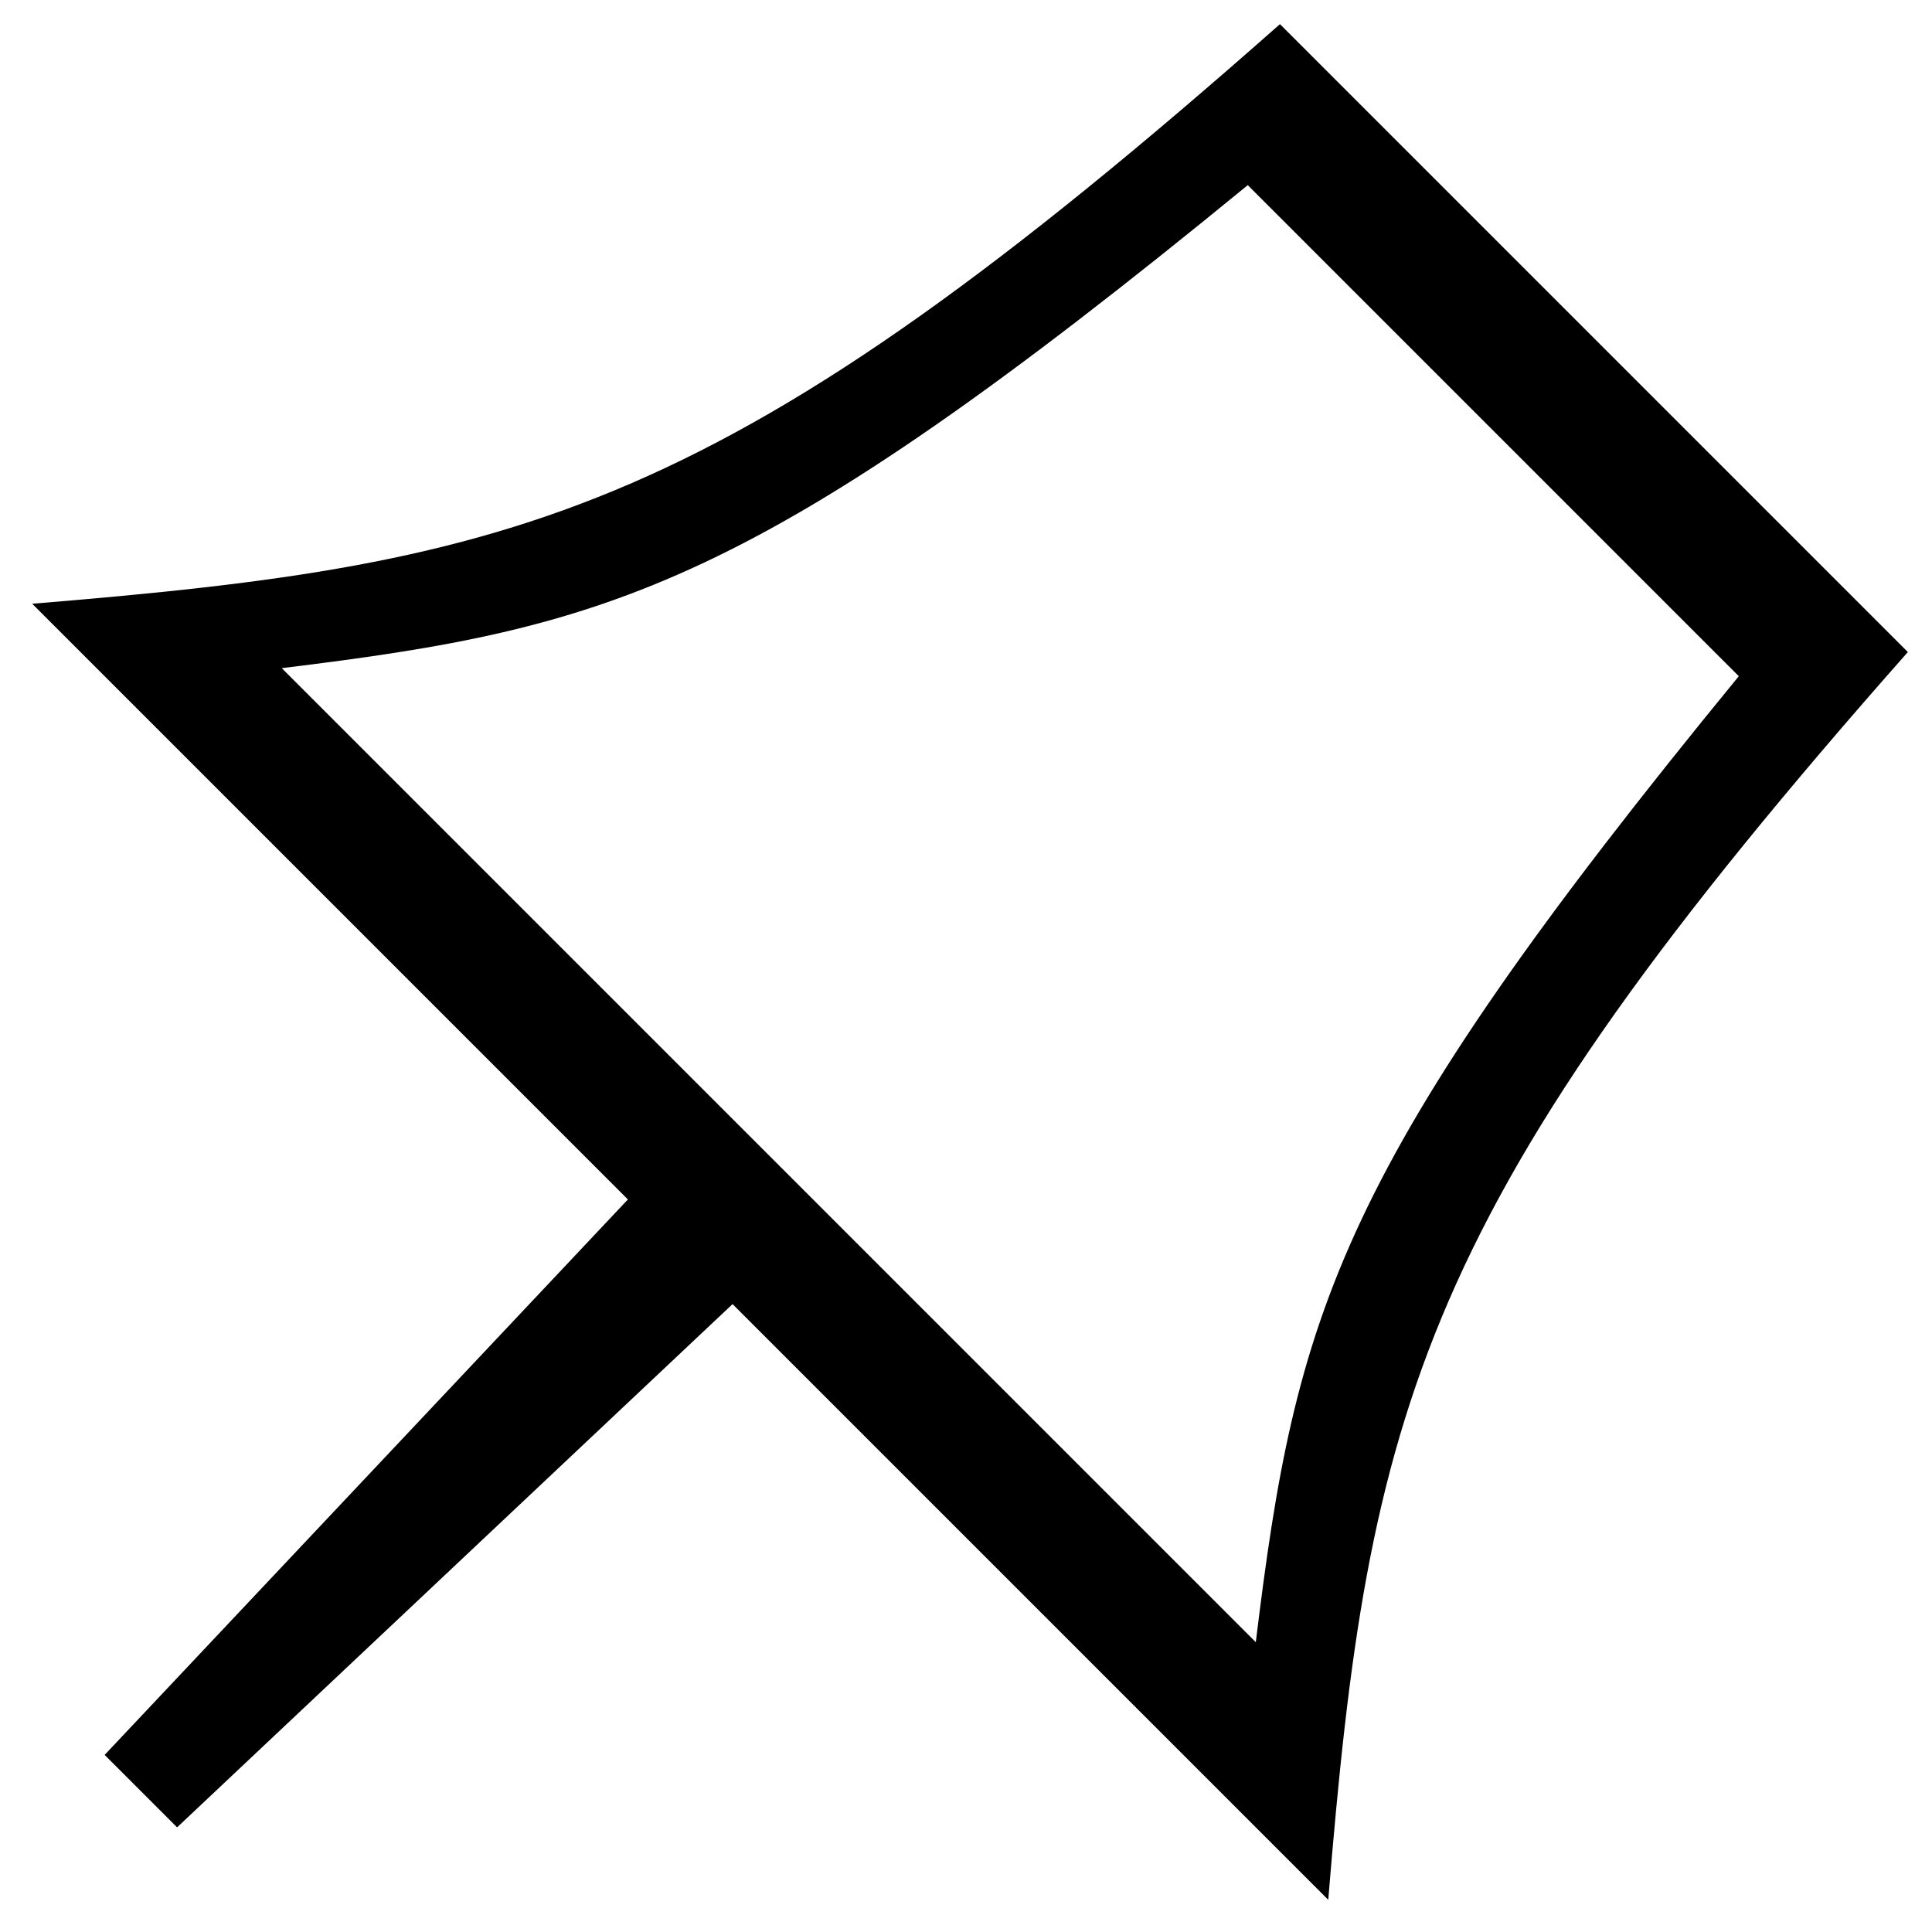
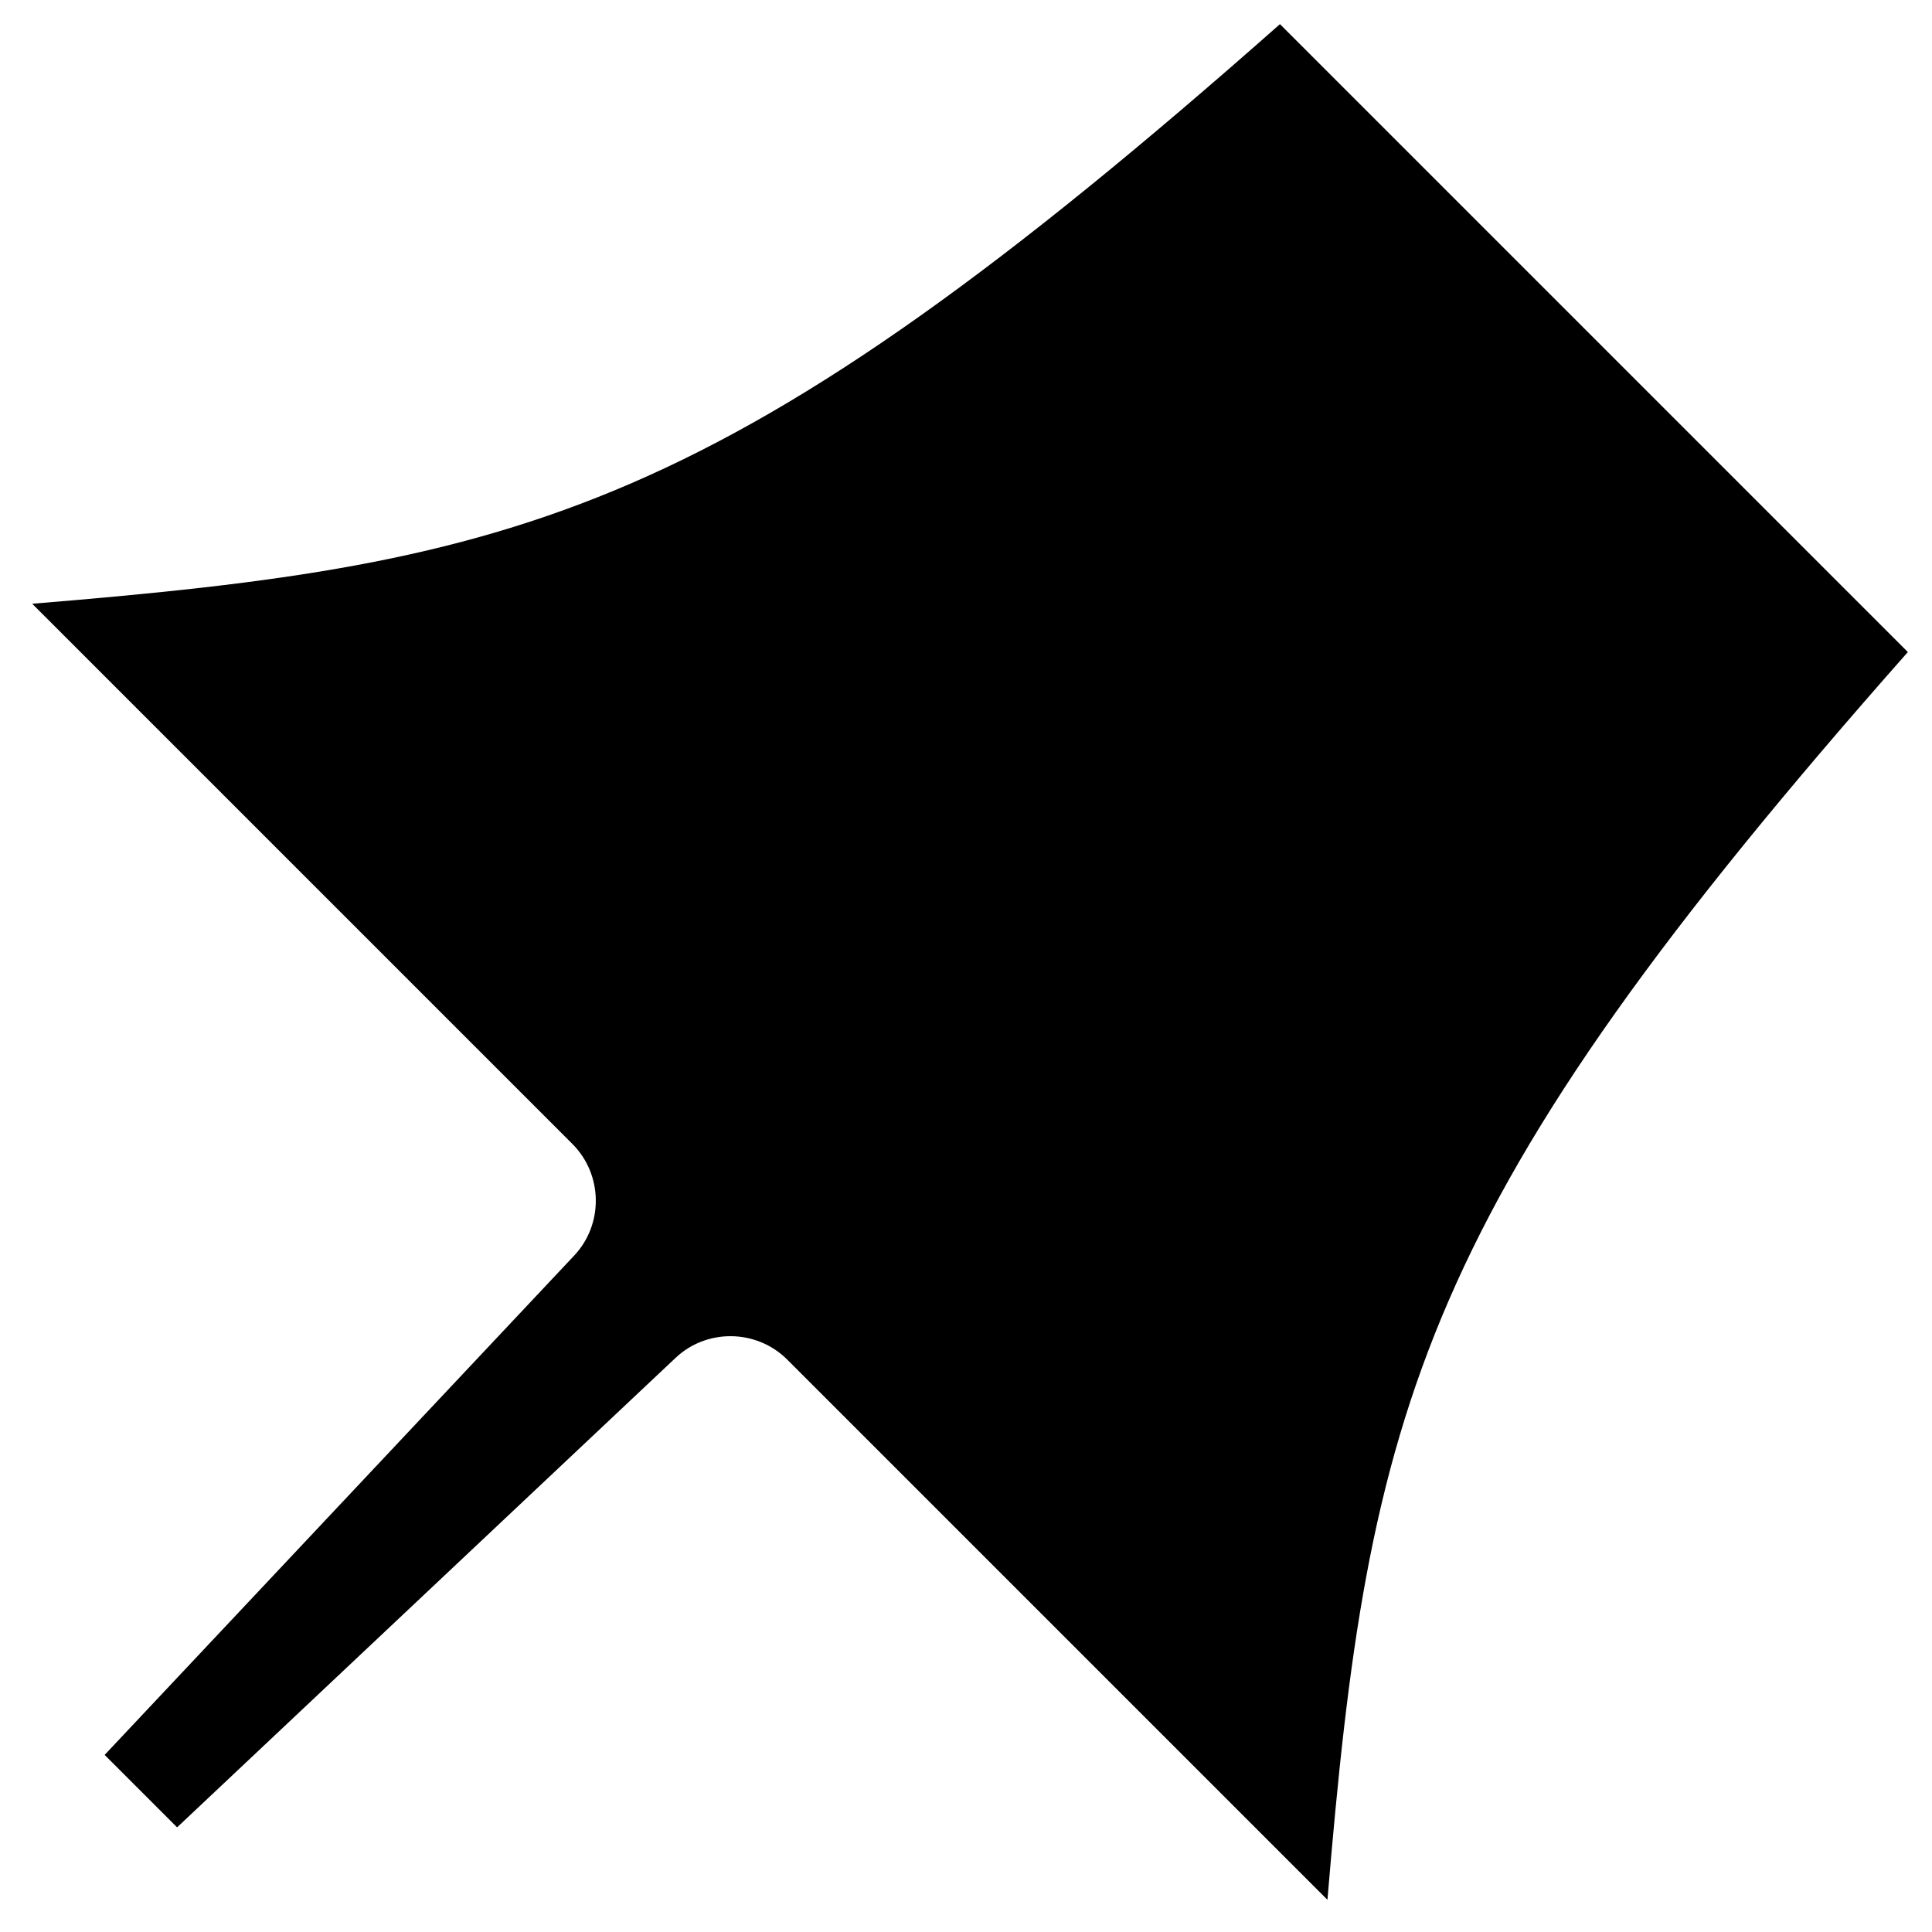
- <svg xmlns="http://www.w3.org/2000/svg" viewBox="0 0 24 24">
-   <path d="M23.7,8.1l-2.2-2.2-3.3-3.3L15.9.3C9,6.4,6.5,7,.4,7.5l6.4,6.4,1,1-6.5,6.9.9.9,6.9-6.5,1,1,6.4,6.4c.5-6.1,1.1-8.6,7.2-15.5ZM7.9,12.7l-4.4-4.4c4.1-.5,5.9-1,12-6l1.4,1.4,3.3,3.3,1.4,1.4c-5,6.1-5.5,7.9-6,12l-4.4-4.4-3.3-3.3Z" />
+ <svg xmlns="http://www.w3.org/2000/svg" version="1.1" id="图层_1" x="0px" y="0px" viewBox="0 0 24 24" style="enable-background:new 0 0 24 24;" xml:space="preserve">
+   <path d="M23.7,8.1l-7.8-7.8C9,6.4,6.5,7,0.4,7.5l6.71,6.71c0.38,0.38,0.39,1,0.02,1.39L1.3,21.8l0.9,0.9l6.19-5.83  c0.39-0.37,1.01-0.36,1.39,0.02l6.71,6.71C17,17.5,17.6,15,23.7,8.1z" />
</svg>
